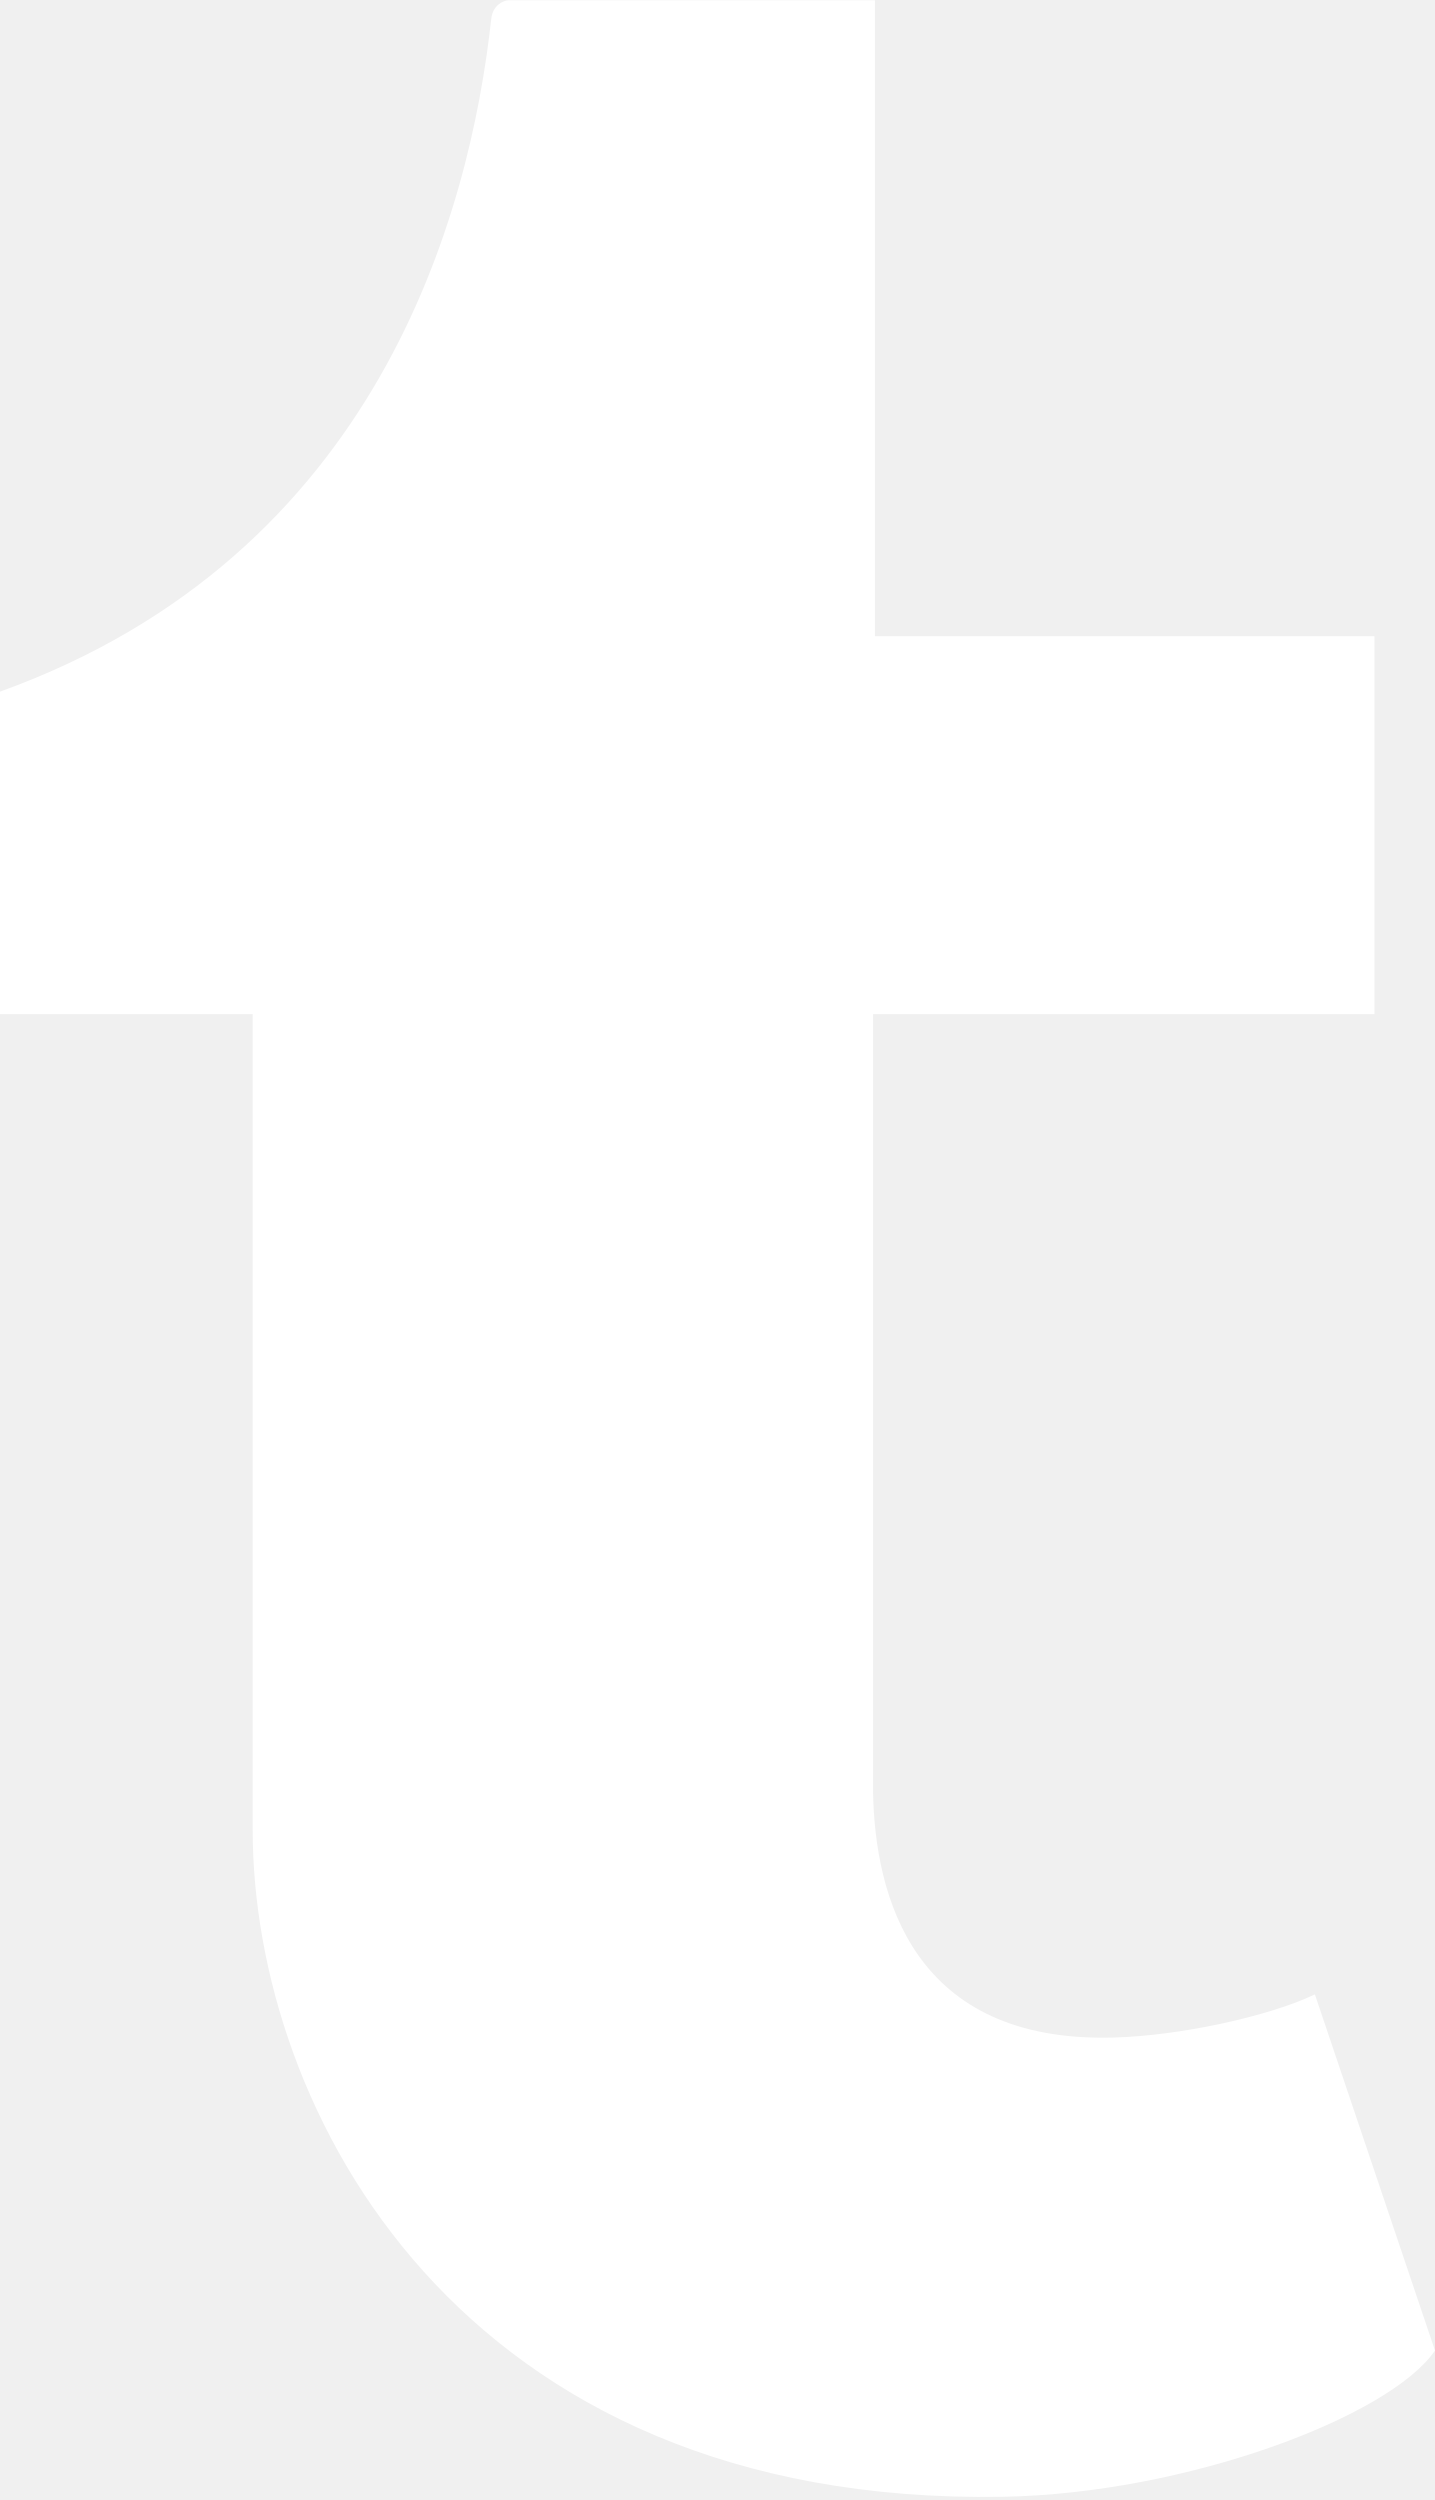
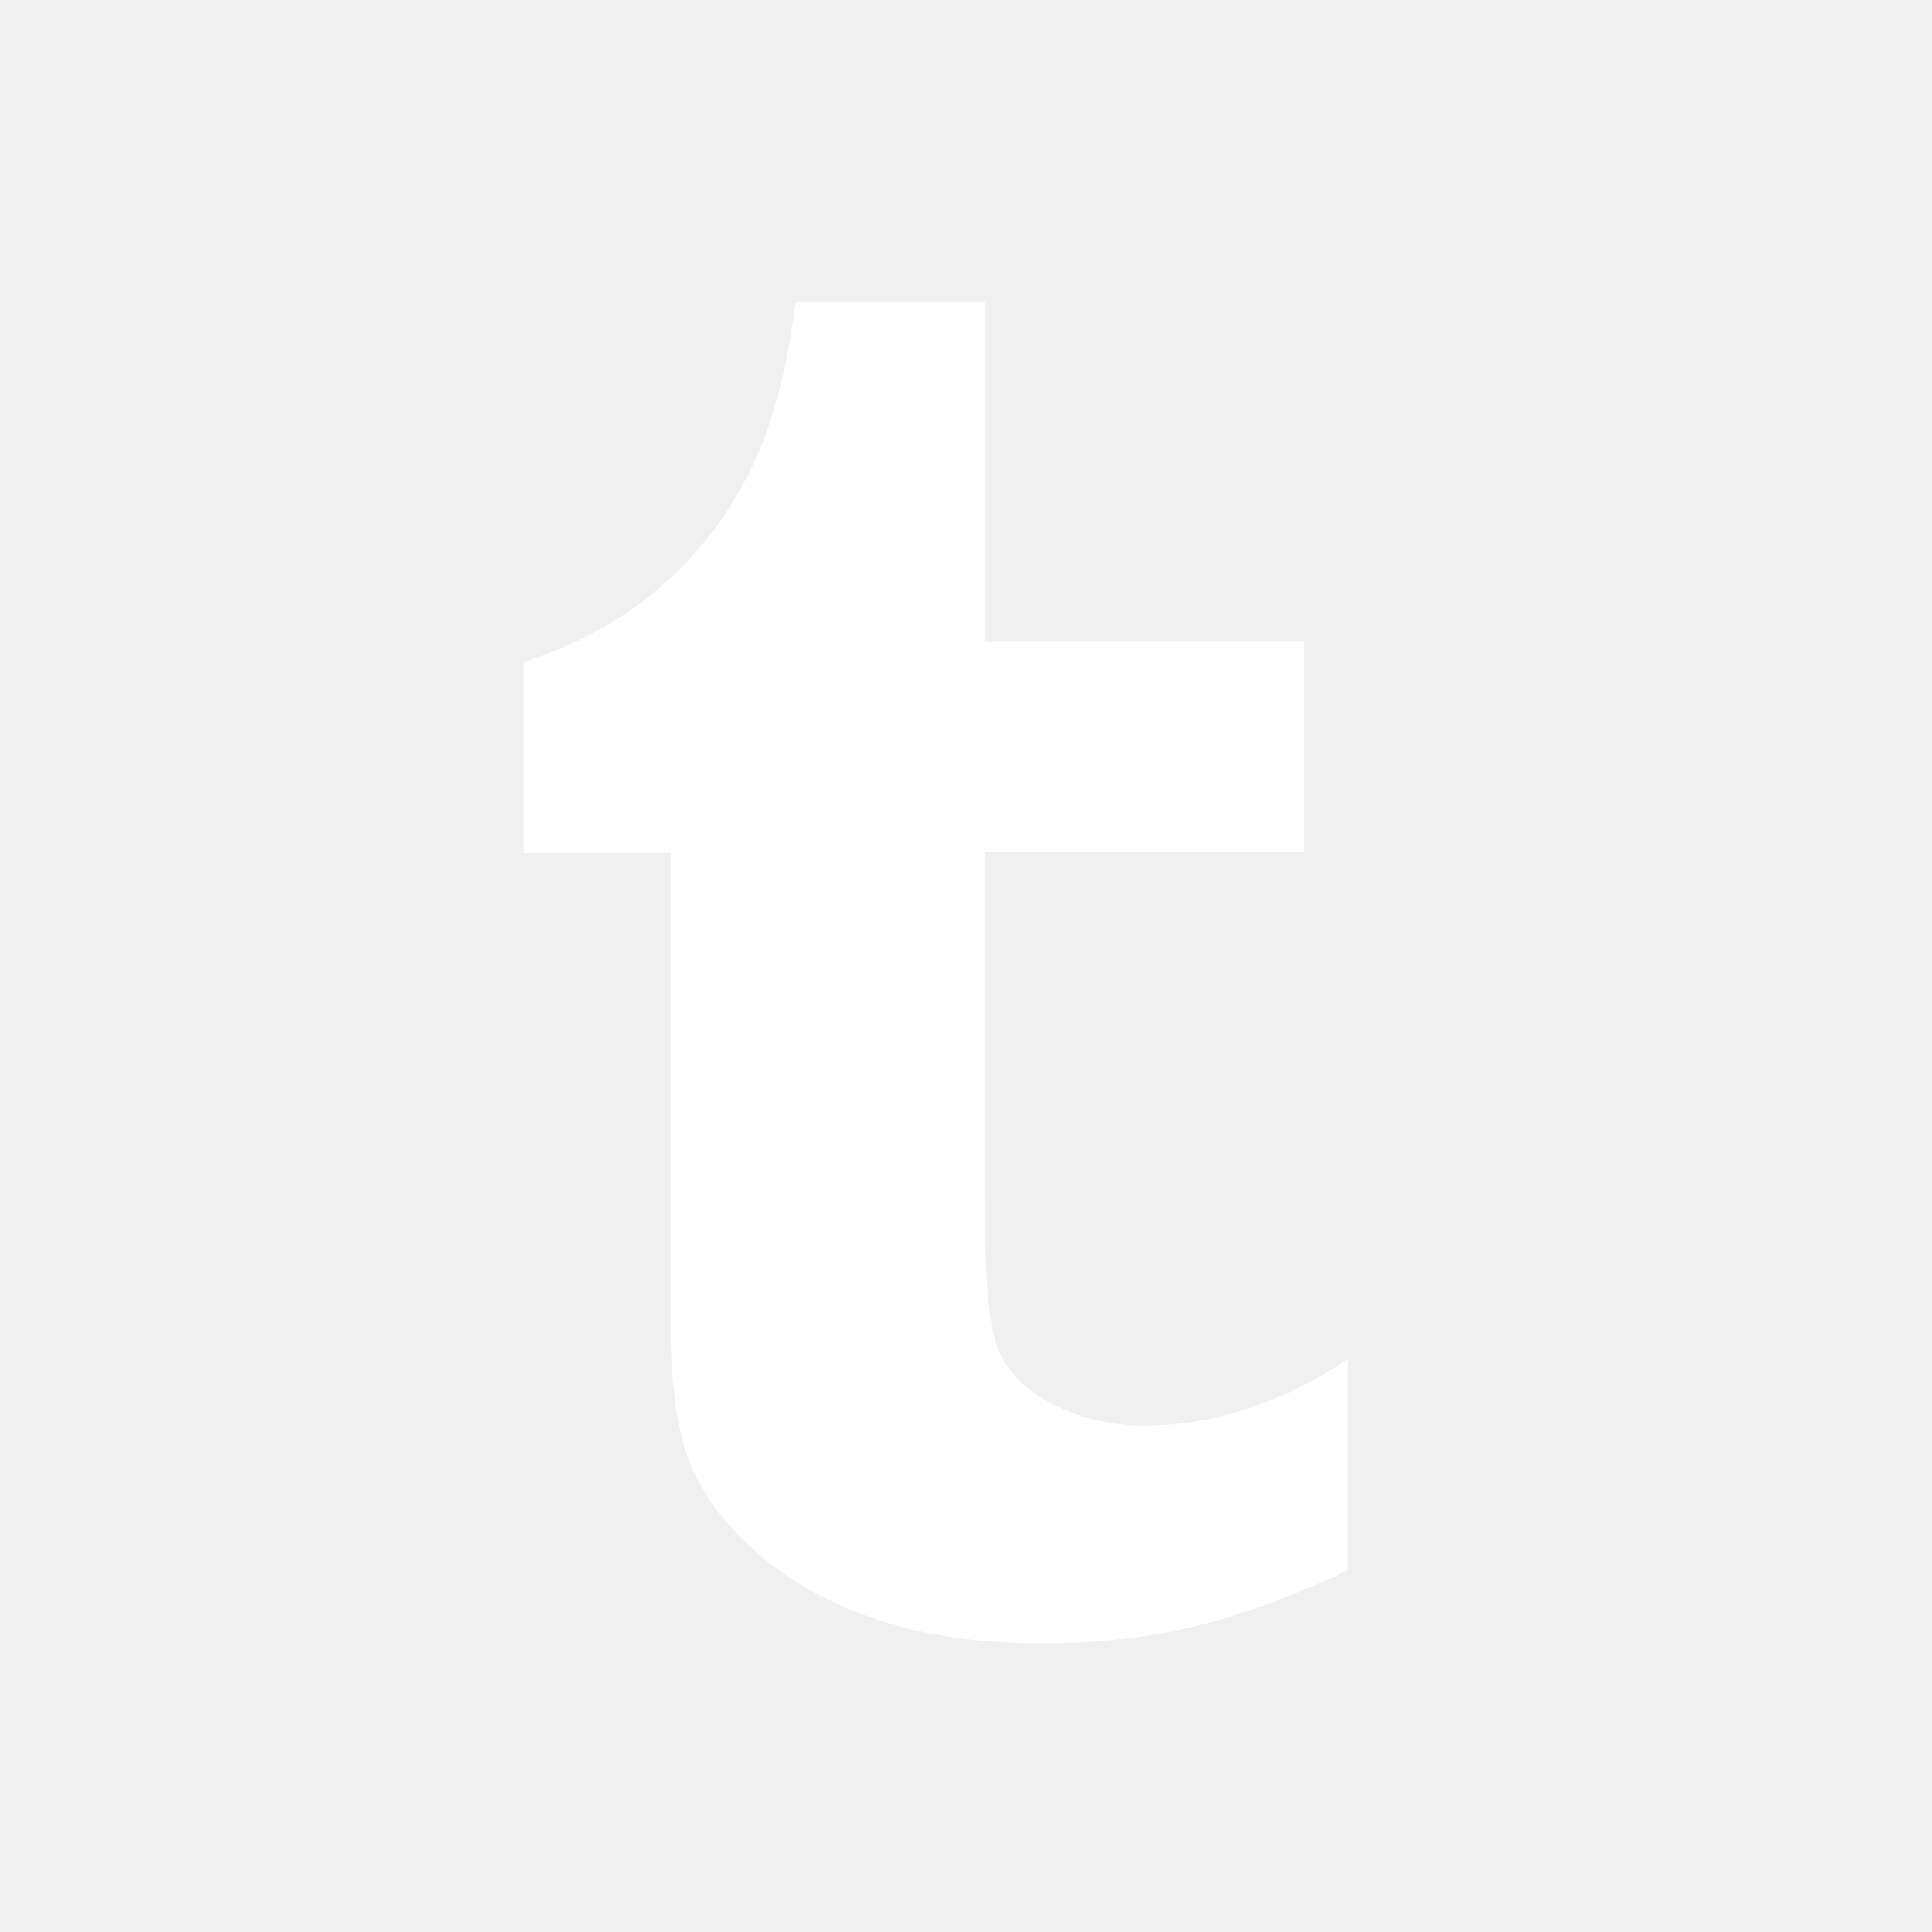
- <svg width="256" height="446">
-   <path fill="#fff" d="M234.576 355.8c-8.28 3.95-24.125 7.387-35.953 7.7-35.64.959-42.56-25.04-42.872-43.921V180.922H245.2v-67.42h-89.113V.042H90.831c-1.071 0-2.946.937-3.192 3.325C83.823 38.093 67.554 99.041 0 123.39v57.533h45.08v145.553c0 49.812 36.757 120.602 133.792 118.95 32.717-.558 69.072-14.283 77.128-26.088L234.576 355.8" />
+ <svg viewBox="0 0 512 512">
+   <path fill="#fff" d="M210.8 80.3c-2.3 18.3-6.4 33.4-12.4 45.2 -6 11.9-13.9 22-23.9 30.5 -9.9 8.5-21.8 14.9-35.7 19.5v50.6h38.9v124.5c0 16.2 1.7 28.6 5.1 37.1 3.4 8.5 9.5 16.6 18.3 24.2 8.8 7.6 19.4 13.4 31.9 17.5 12.5 4.1 26.8 6.1 43 6.1 14.3 0 27.6-1.4 39.9-4.3 12.3-2.9 26-7.9 41.2-15v-55.9c-17.8 11.7-35.7 17.5-53.7 17.5 -10.1 0-19.1-2.4-27-7.1 -5.9-3.5-10-8.2-12.2-14 -2.2-5.8-3.3-19.1-3.3-39.7v-91.1H345.5v-55.8h-84.4v-90H210.8z" />
</svg>
